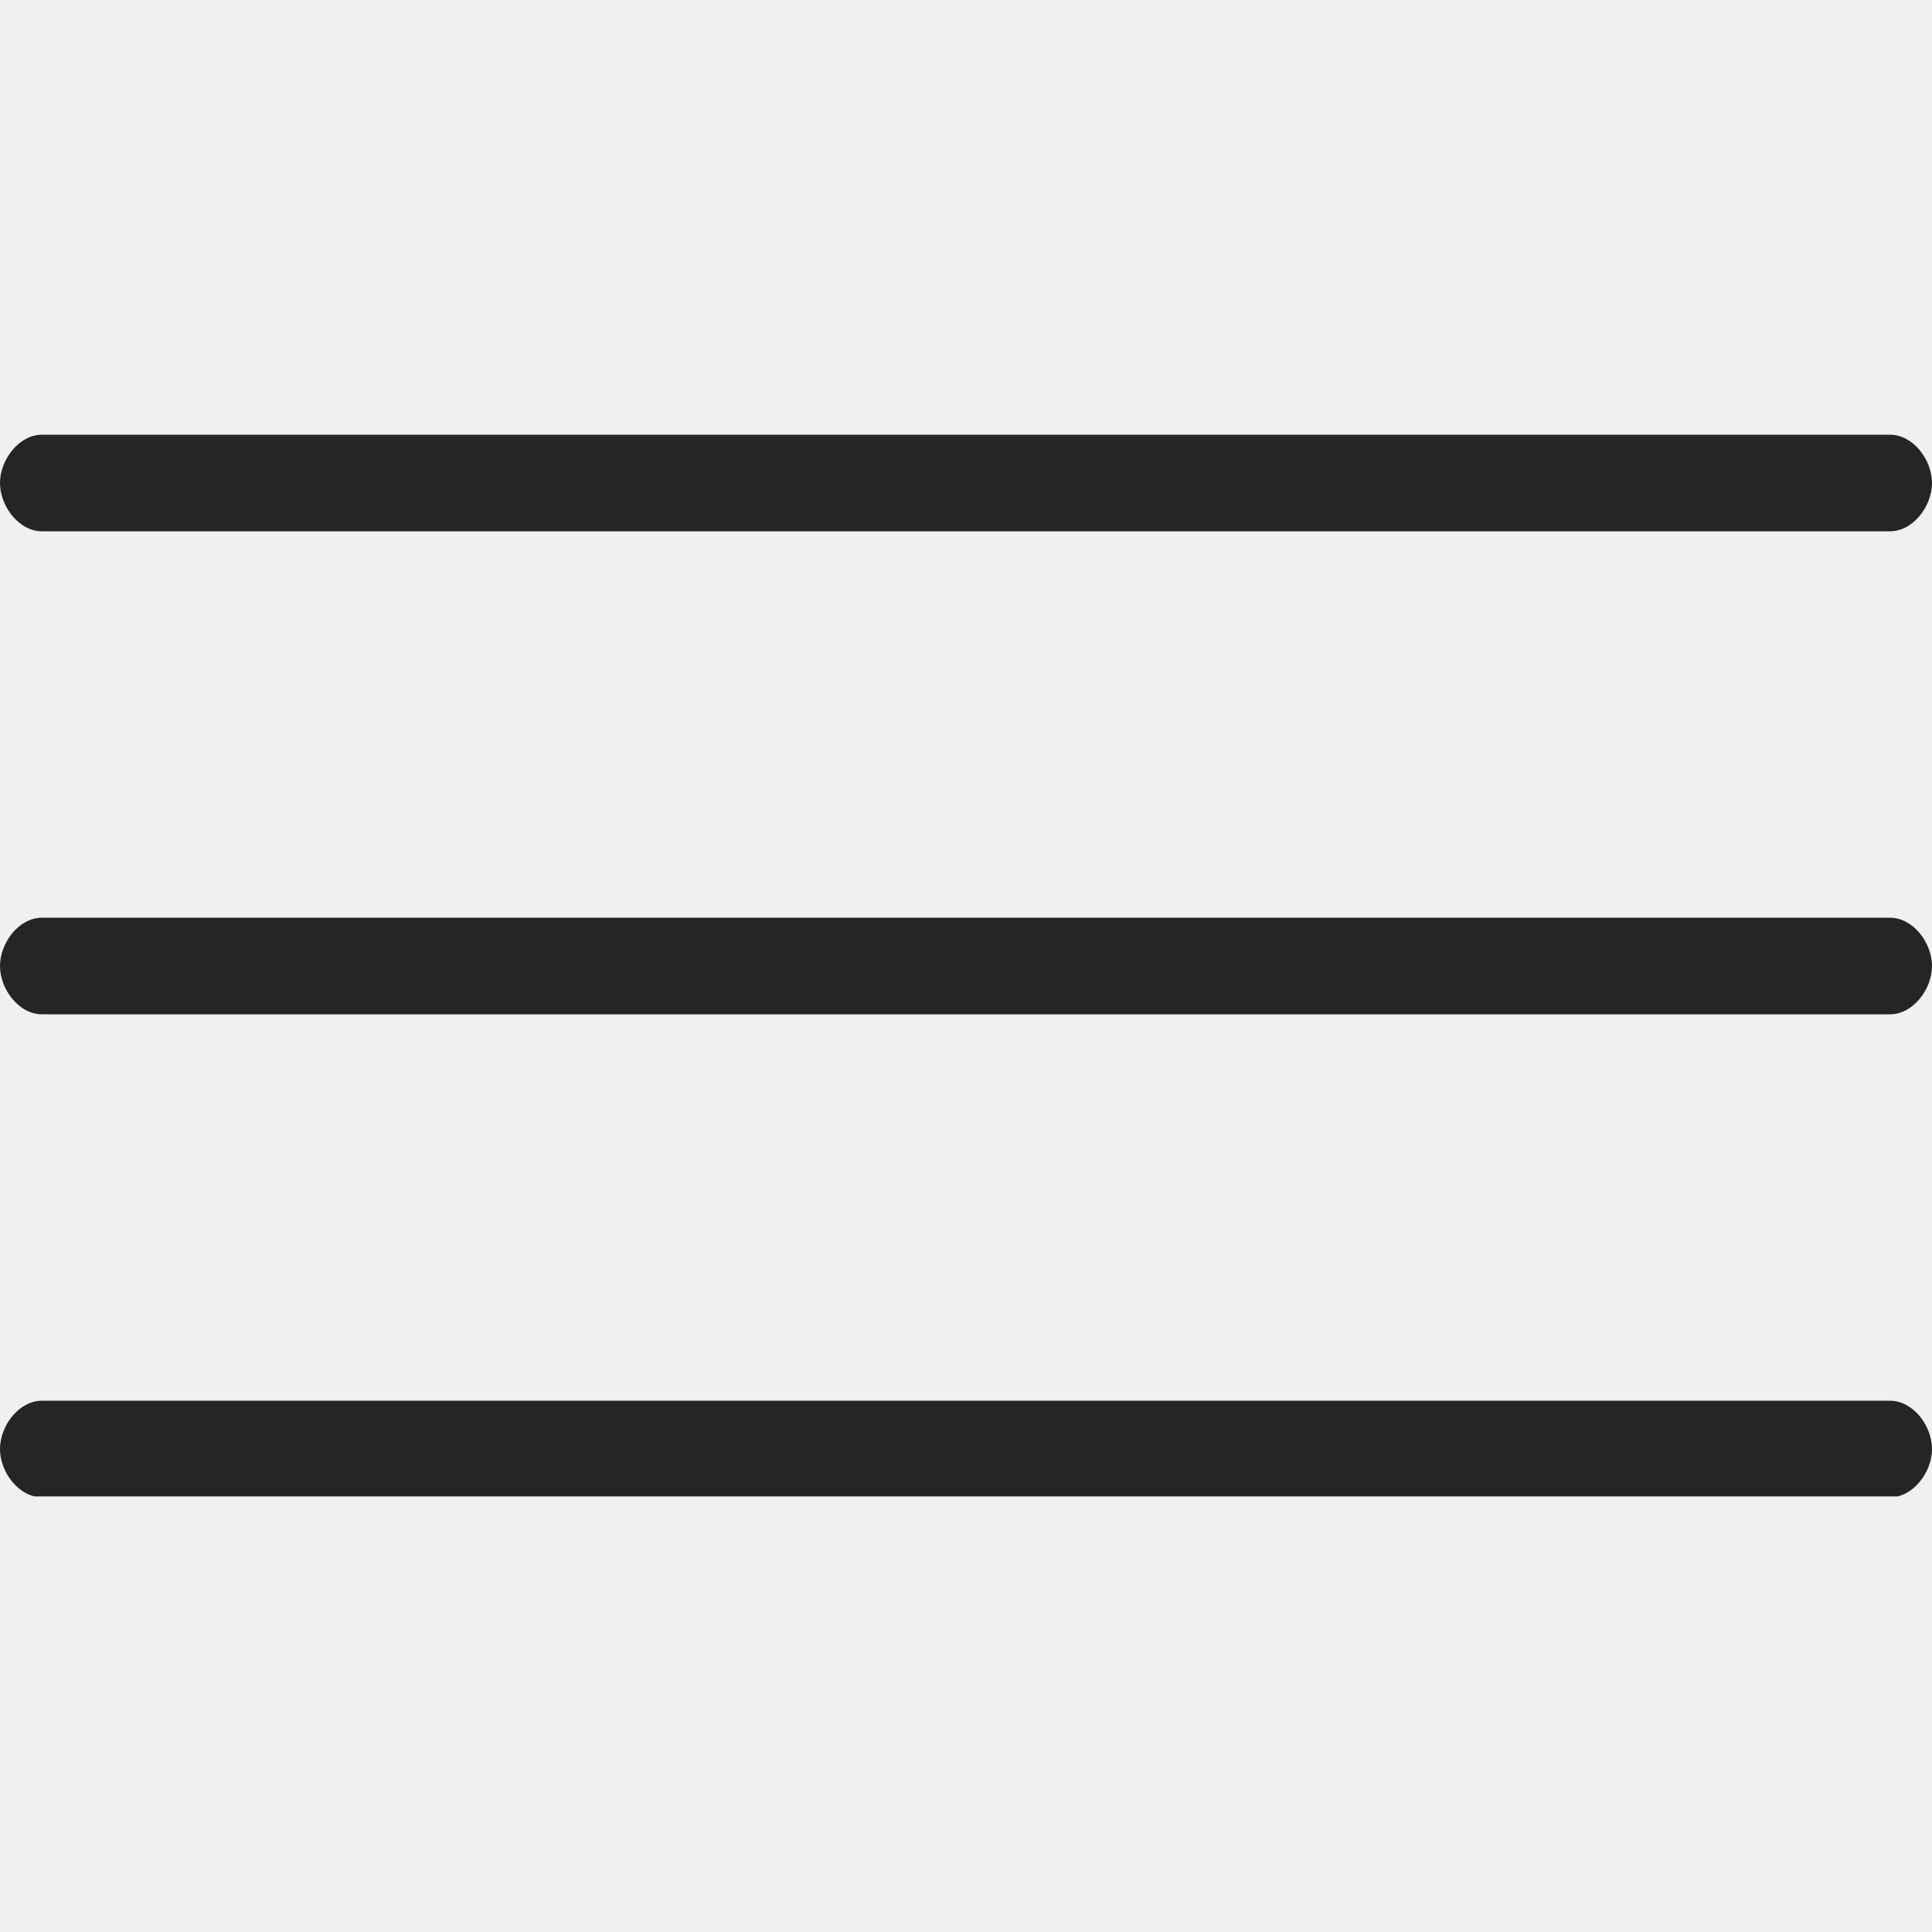
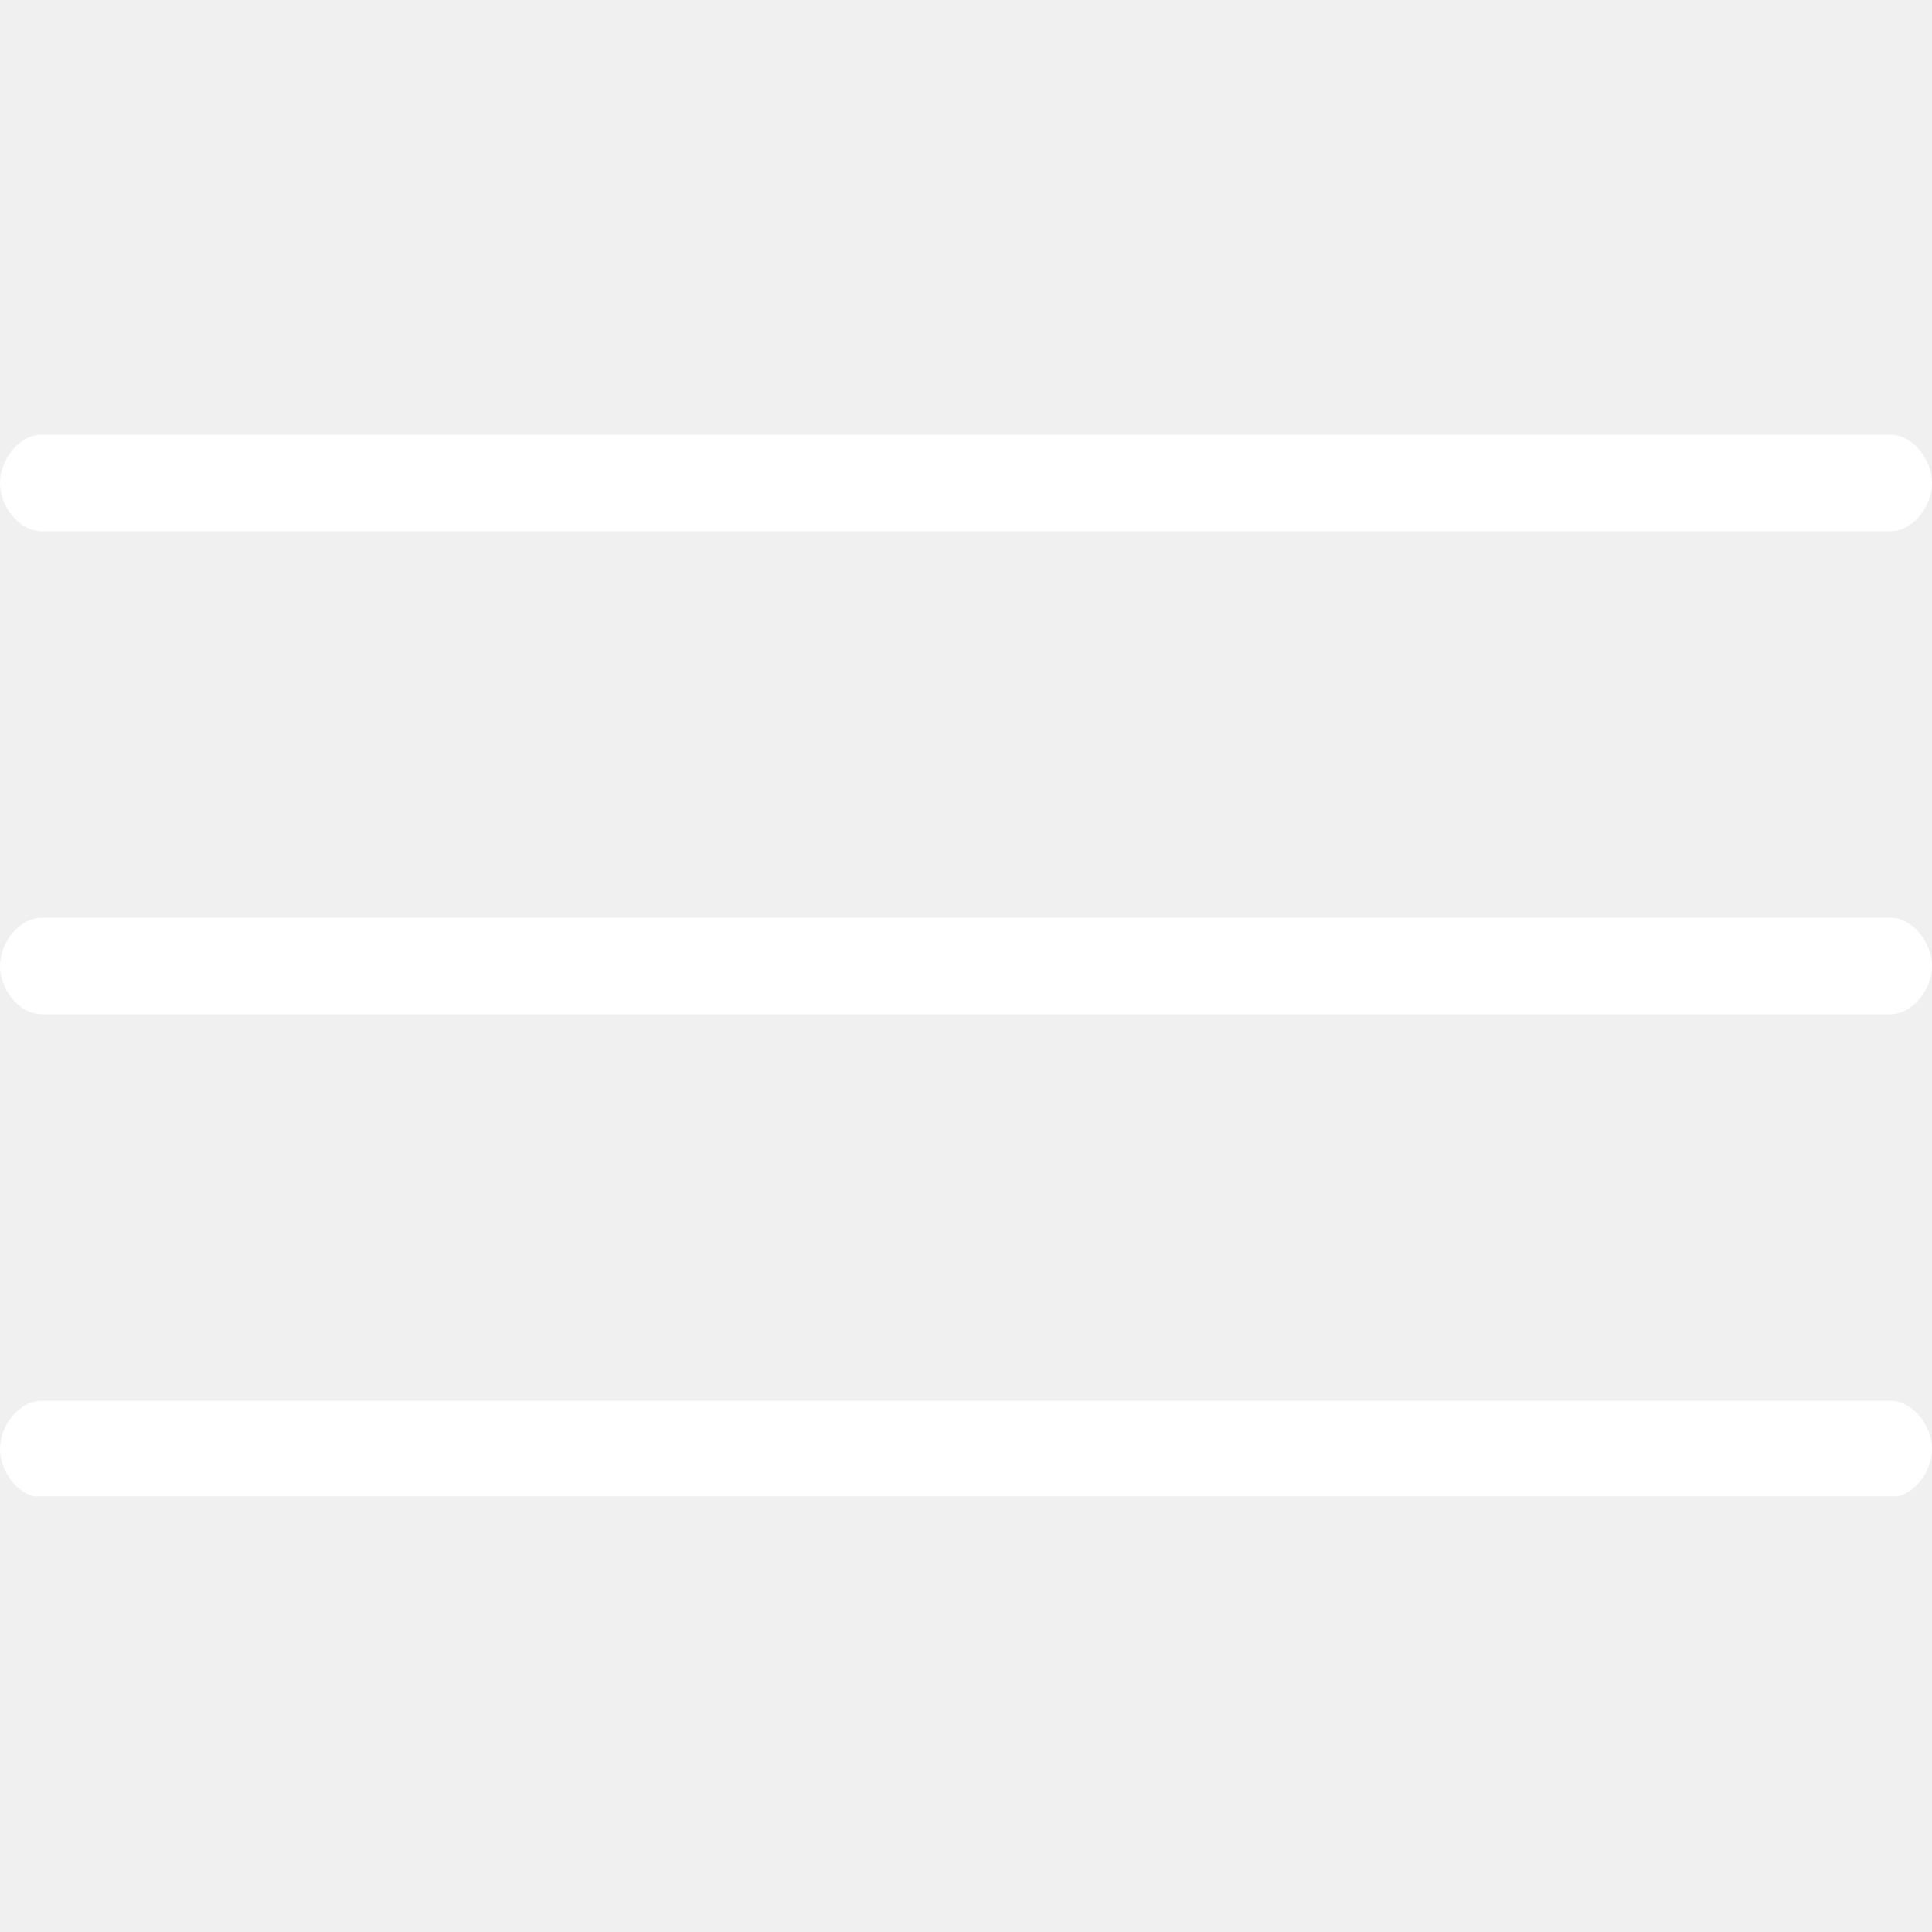
<svg xmlns="http://www.w3.org/2000/svg" width="500" zoomAndPan="magnify" viewBox="0 0 375 375" height="500" preserveAspectRatio="xMidYMid meet" version="1.0">
  <defs>
    <clipPath id="ec8a516dd1">
      <path d="M 0 84.203 L 375 84.203 L 375 104 L 0 104 Z M 0 84.203 " clip-rule="nonzero" />
    </clipPath>
    <clipPath id="c912ee6c45">
      <path d="M 0 271 L 375 271 L 375 290.453 L 0 290.453 Z M 0 271 " clip-rule="nonzero" />
    </clipPath>
  </defs>
  <g clip-path="url(#ec8a516dd1)">
-     <path fill="#252525" d="M 366.844 103.125 L 8.156 103.125 C 3.656 103.125 0 98.25 0 93.75 C 0 89.25 3.656 84.375 8.156 84.375 L 366.844 84.375 C 371.344 84.375 375 89.25 375 93.75 C 375 98.25 371.344 103.125 366.844 103.125 Z M 366.844 103.125 " fill-opacity="1" fill-rule="nonzero" />
+     <path fill="#fff" d="M 366.844 103.125 L 8.156 103.125 C 3.656 103.125 0 98.25 0 93.75 C 0 89.25 3.656 84.375 8.156 84.375 L 366.844 84.375 C 371.344 84.375 375 89.25 375 93.75 C 375 98.25 371.344 103.125 366.844 103.125 Z M 366.844 103.125 " fill-opacity="1" fill-rule="nonzero" />
  </g>
-   <path fill="#252525" d="M 366.844 196.875 L 8.156 196.875 C 3.656 196.875 0 192 0 187.5 C 0 183 3.656 178.125 8.156 178.125 L 366.844 178.125 C 371.344 178.125 375 183 375 187.5 C 375 192 371.344 196.875 366.844 196.875 Z M 366.844 196.875 " fill-opacity="1" fill-rule="nonzero" />
+   <path fill="#fff" d="M 366.844 196.875 L 8.156 196.875 C 3.656 196.875 0 192 0 187.5 C 0 183 3.656 178.125 8.156 178.125 L 366.844 178.125 C 371.344 178.125 375 183 375 187.5 C 375 192 371.344 196.875 366.844 196.875 Z M 366.844 196.875 " fill-opacity="1" fill-rule="nonzero" />
  <g clip-path="url(#c912ee6c45)">
-     <path fill="#252525" d="M 366.844 290.625 L 8.156 290.625 C 3.656 290.625 0 285.75 0 281.25 C 0 276.75 3.656 271.875 8.156 271.875 L 366.844 271.875 C 371.344 271.875 375 276.75 375 281.25 C 375 285.75 371.344 290.625 366.844 290.625 Z M 366.844 290.625 " fill-opacity="1" fill-rule="nonzero" />
+     <path fill="#fff" d="M 366.844 290.625 L 8.156 290.625 C 3.656 290.625 0 285.75 0 281.25 C 0 276.75 3.656 271.875 8.156 271.875 L 366.844 271.875 C 371.344 271.875 375 276.75 375 281.25 C 375 285.75 371.344 290.625 366.844 290.625 Z M 366.844 290.625 " fill-opacity="1" fill-rule="nonzero" />
  </g>
</svg>
